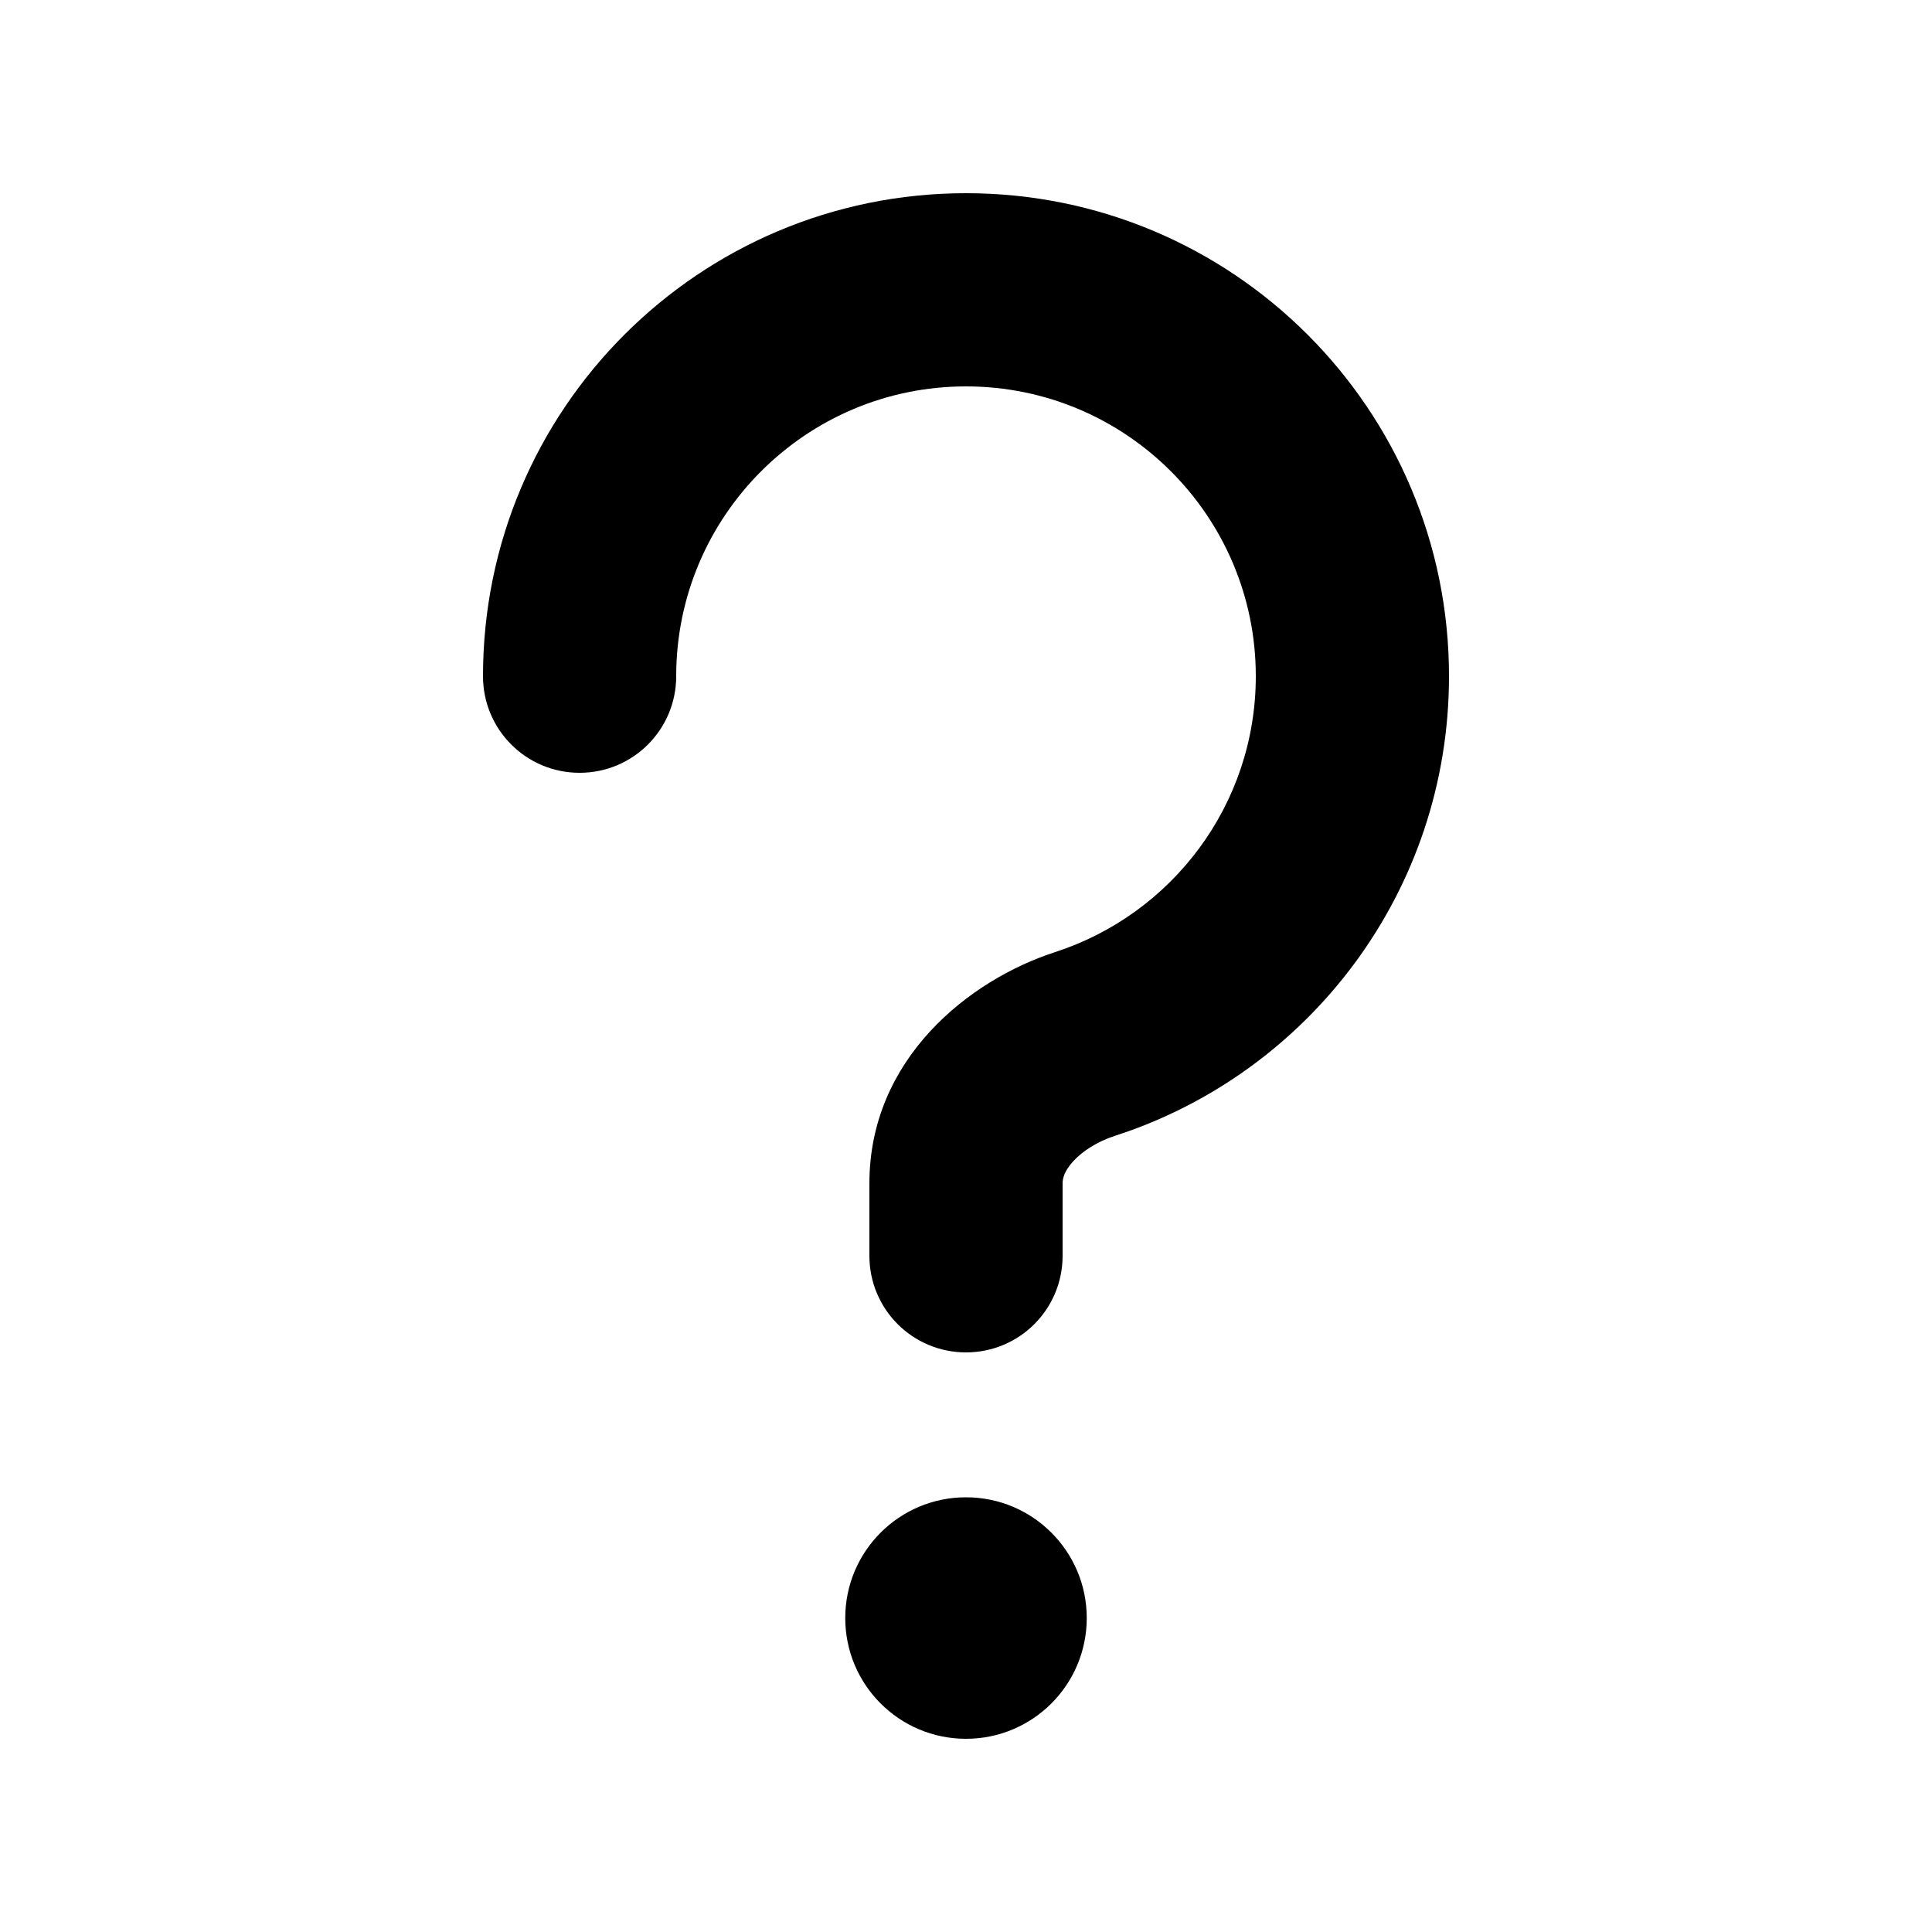
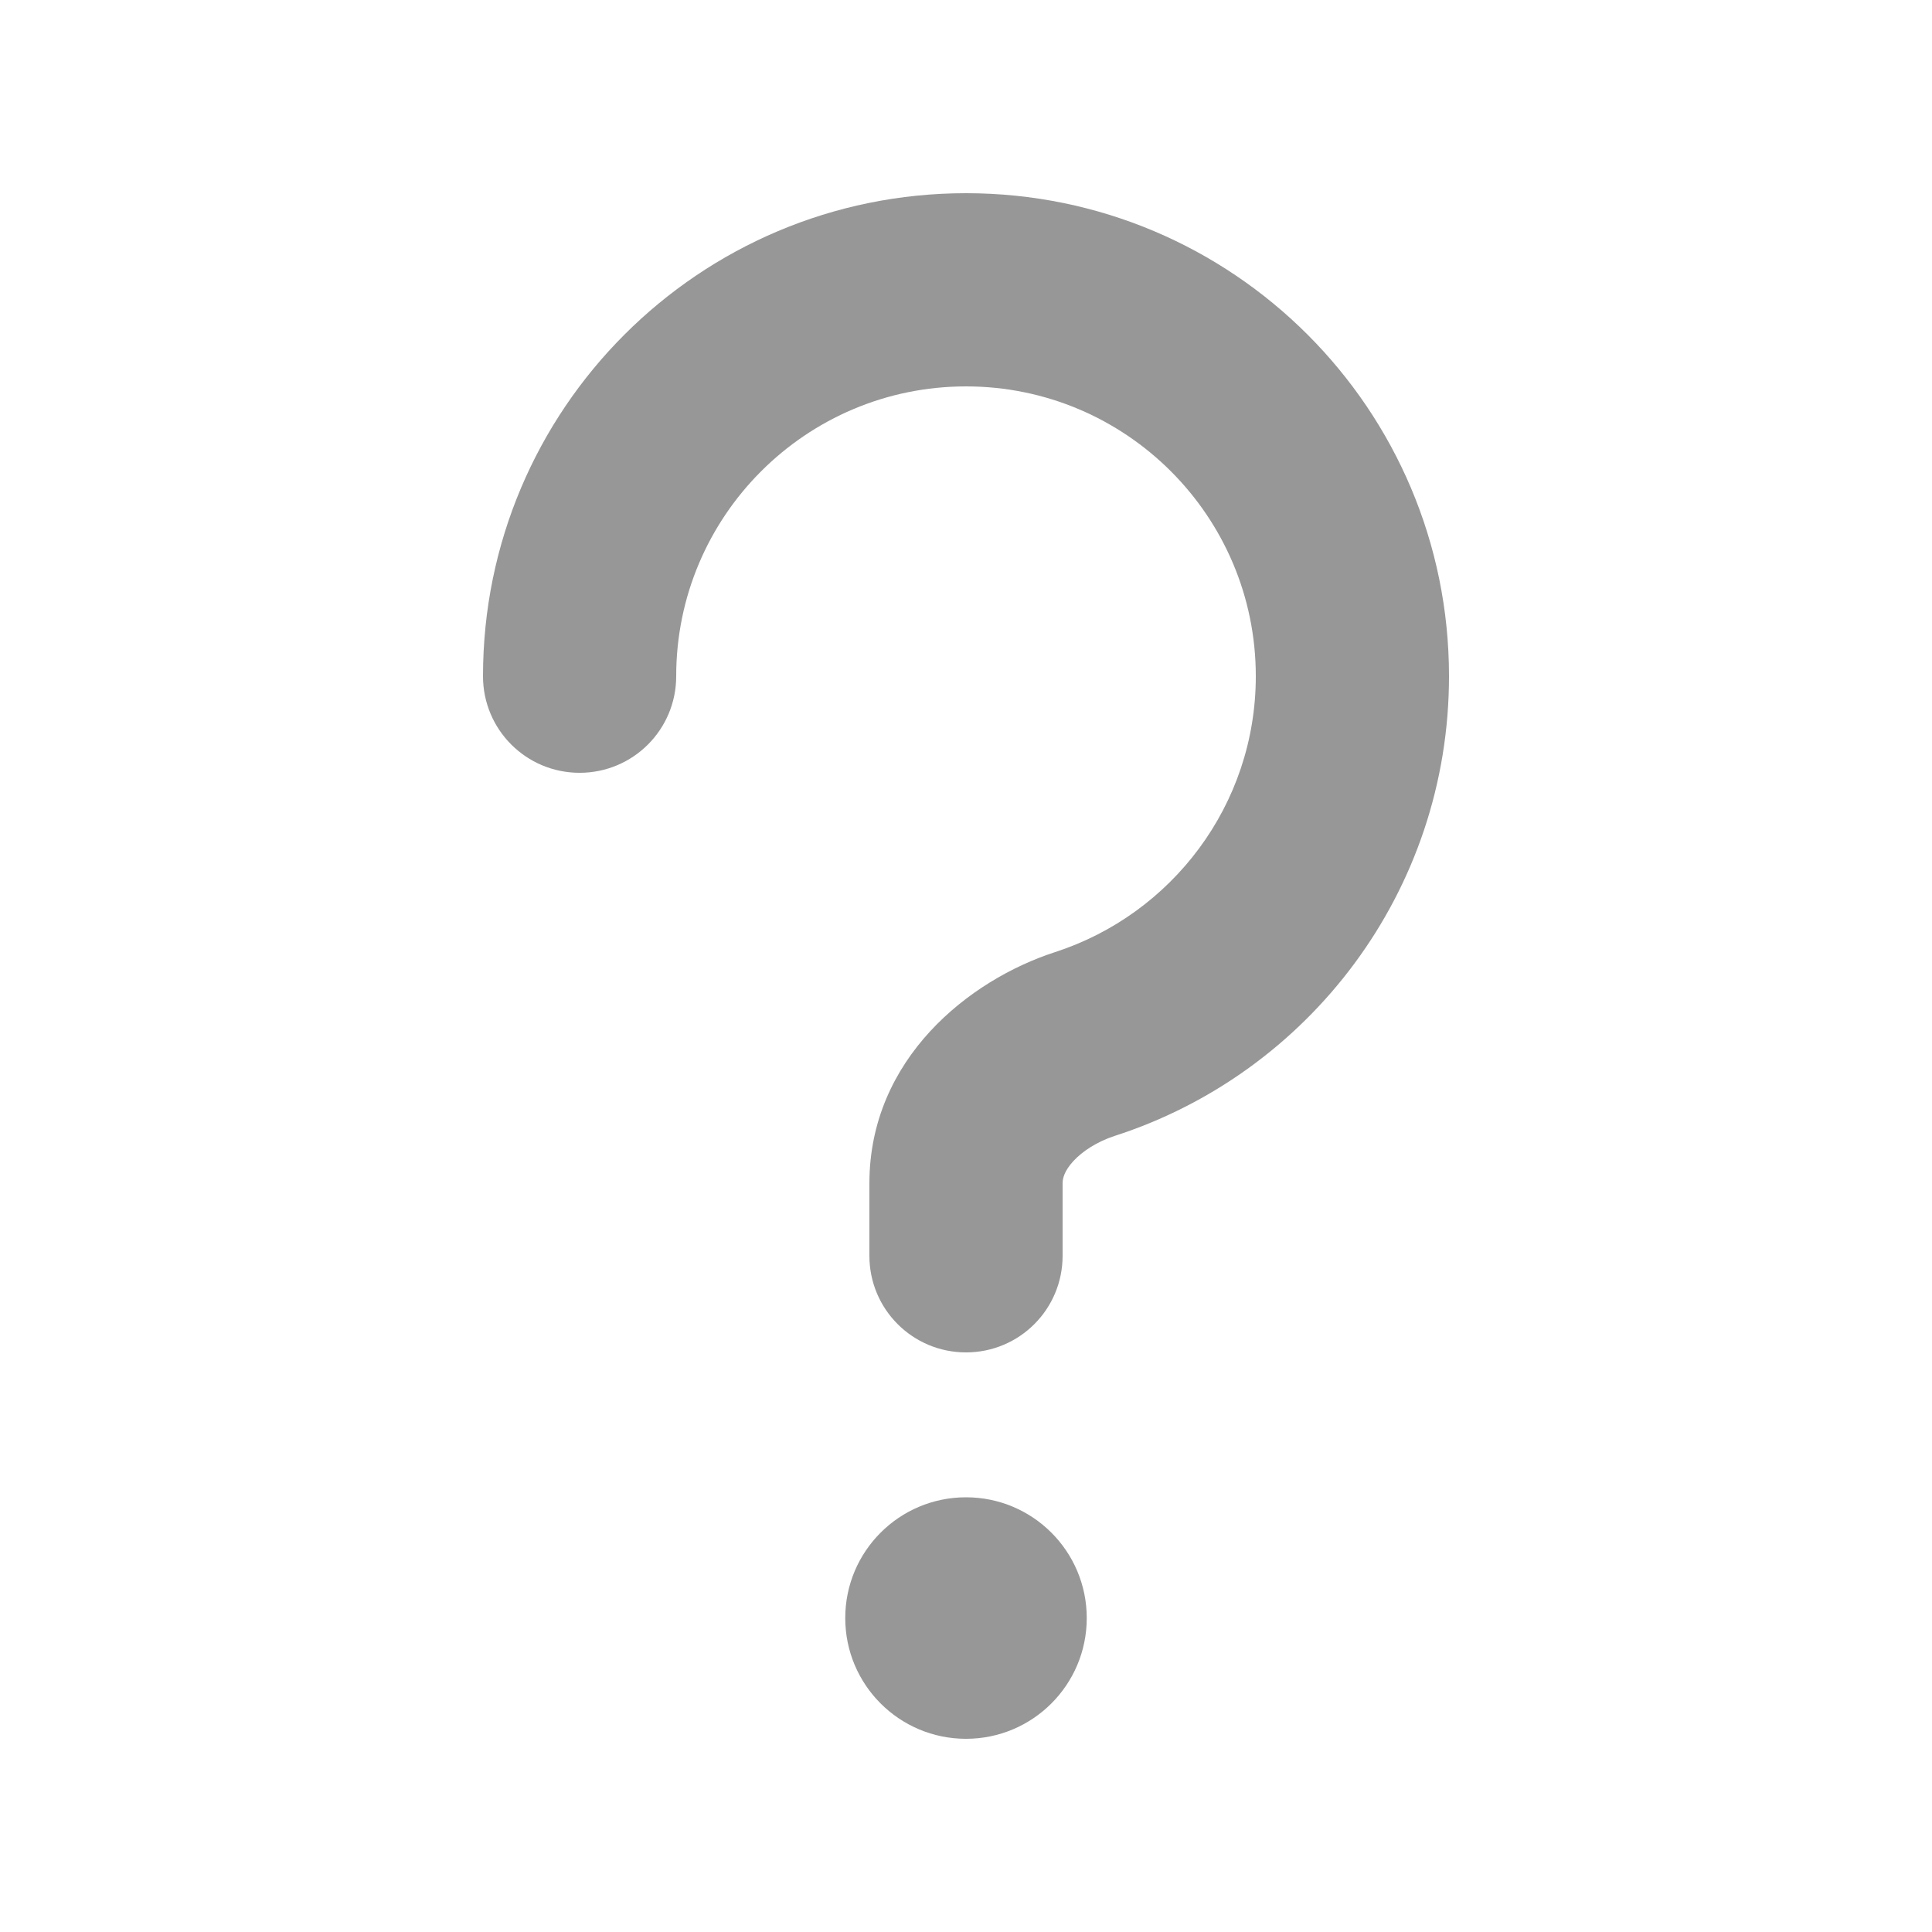
<svg xmlns="http://www.w3.org/2000/svg" viewBox="0 0 640 640">
-   <path d="M224 224C224 171 267 128 320 128C373 128 416 171 416 224C416 266.7 388.1 302.9 349.5 315.4C321.1 324.6 288 350.7 288 392L288 416C288 433.7 302.3 448 320 448C337.7 448 352 433.7 352 416L352 392C352 390.3 352.6 387.9 355.5 384.7C358.5 381.4 363.4 378.2 369.2 376.3C433.5 355.6 480 295.3 480 224C480 135.6 408.4 64 320 64C231.6 64 160 135.6 160 224C160 241.7 174.3 256 192 256C209.7 256 224 241.7 224 224zM320 576C342.1 576 360 558.1 360 536C360 513.9 342.1 496 320 496C297.9 496 280 513.9 280 536C280 558.1 297.9 576 320 576z" />
+   <path fill="#979797" d="M224 224C224 171 267 128 320 128C373 128 416 171 416 224C416 266.7 388.1 302.9 349.5 315.4C321.1 324.6 288 350.7 288 392L288 416C288 433.7 302.3 448 320 448C337.7 448 352 433.7 352 416L352 392C352 390.3 352.6 387.9 355.5 384.7C358.5 381.4 363.4 378.2 369.2 376.3C433.5 355.6 480 295.3 480 224C480 135.6 408.4 64 320 64C231.6 64 160 135.6 160 224C160 241.7 174.3 256 192 256C209.7 256 224 241.7 224 224zM320 576C342.1 576 360 558.1 360 536C360 513.9 342.1 496 320 496C297.9 496 280 513.9 280 536C280 558.1 297.9 576 320 576z" />
</svg>
